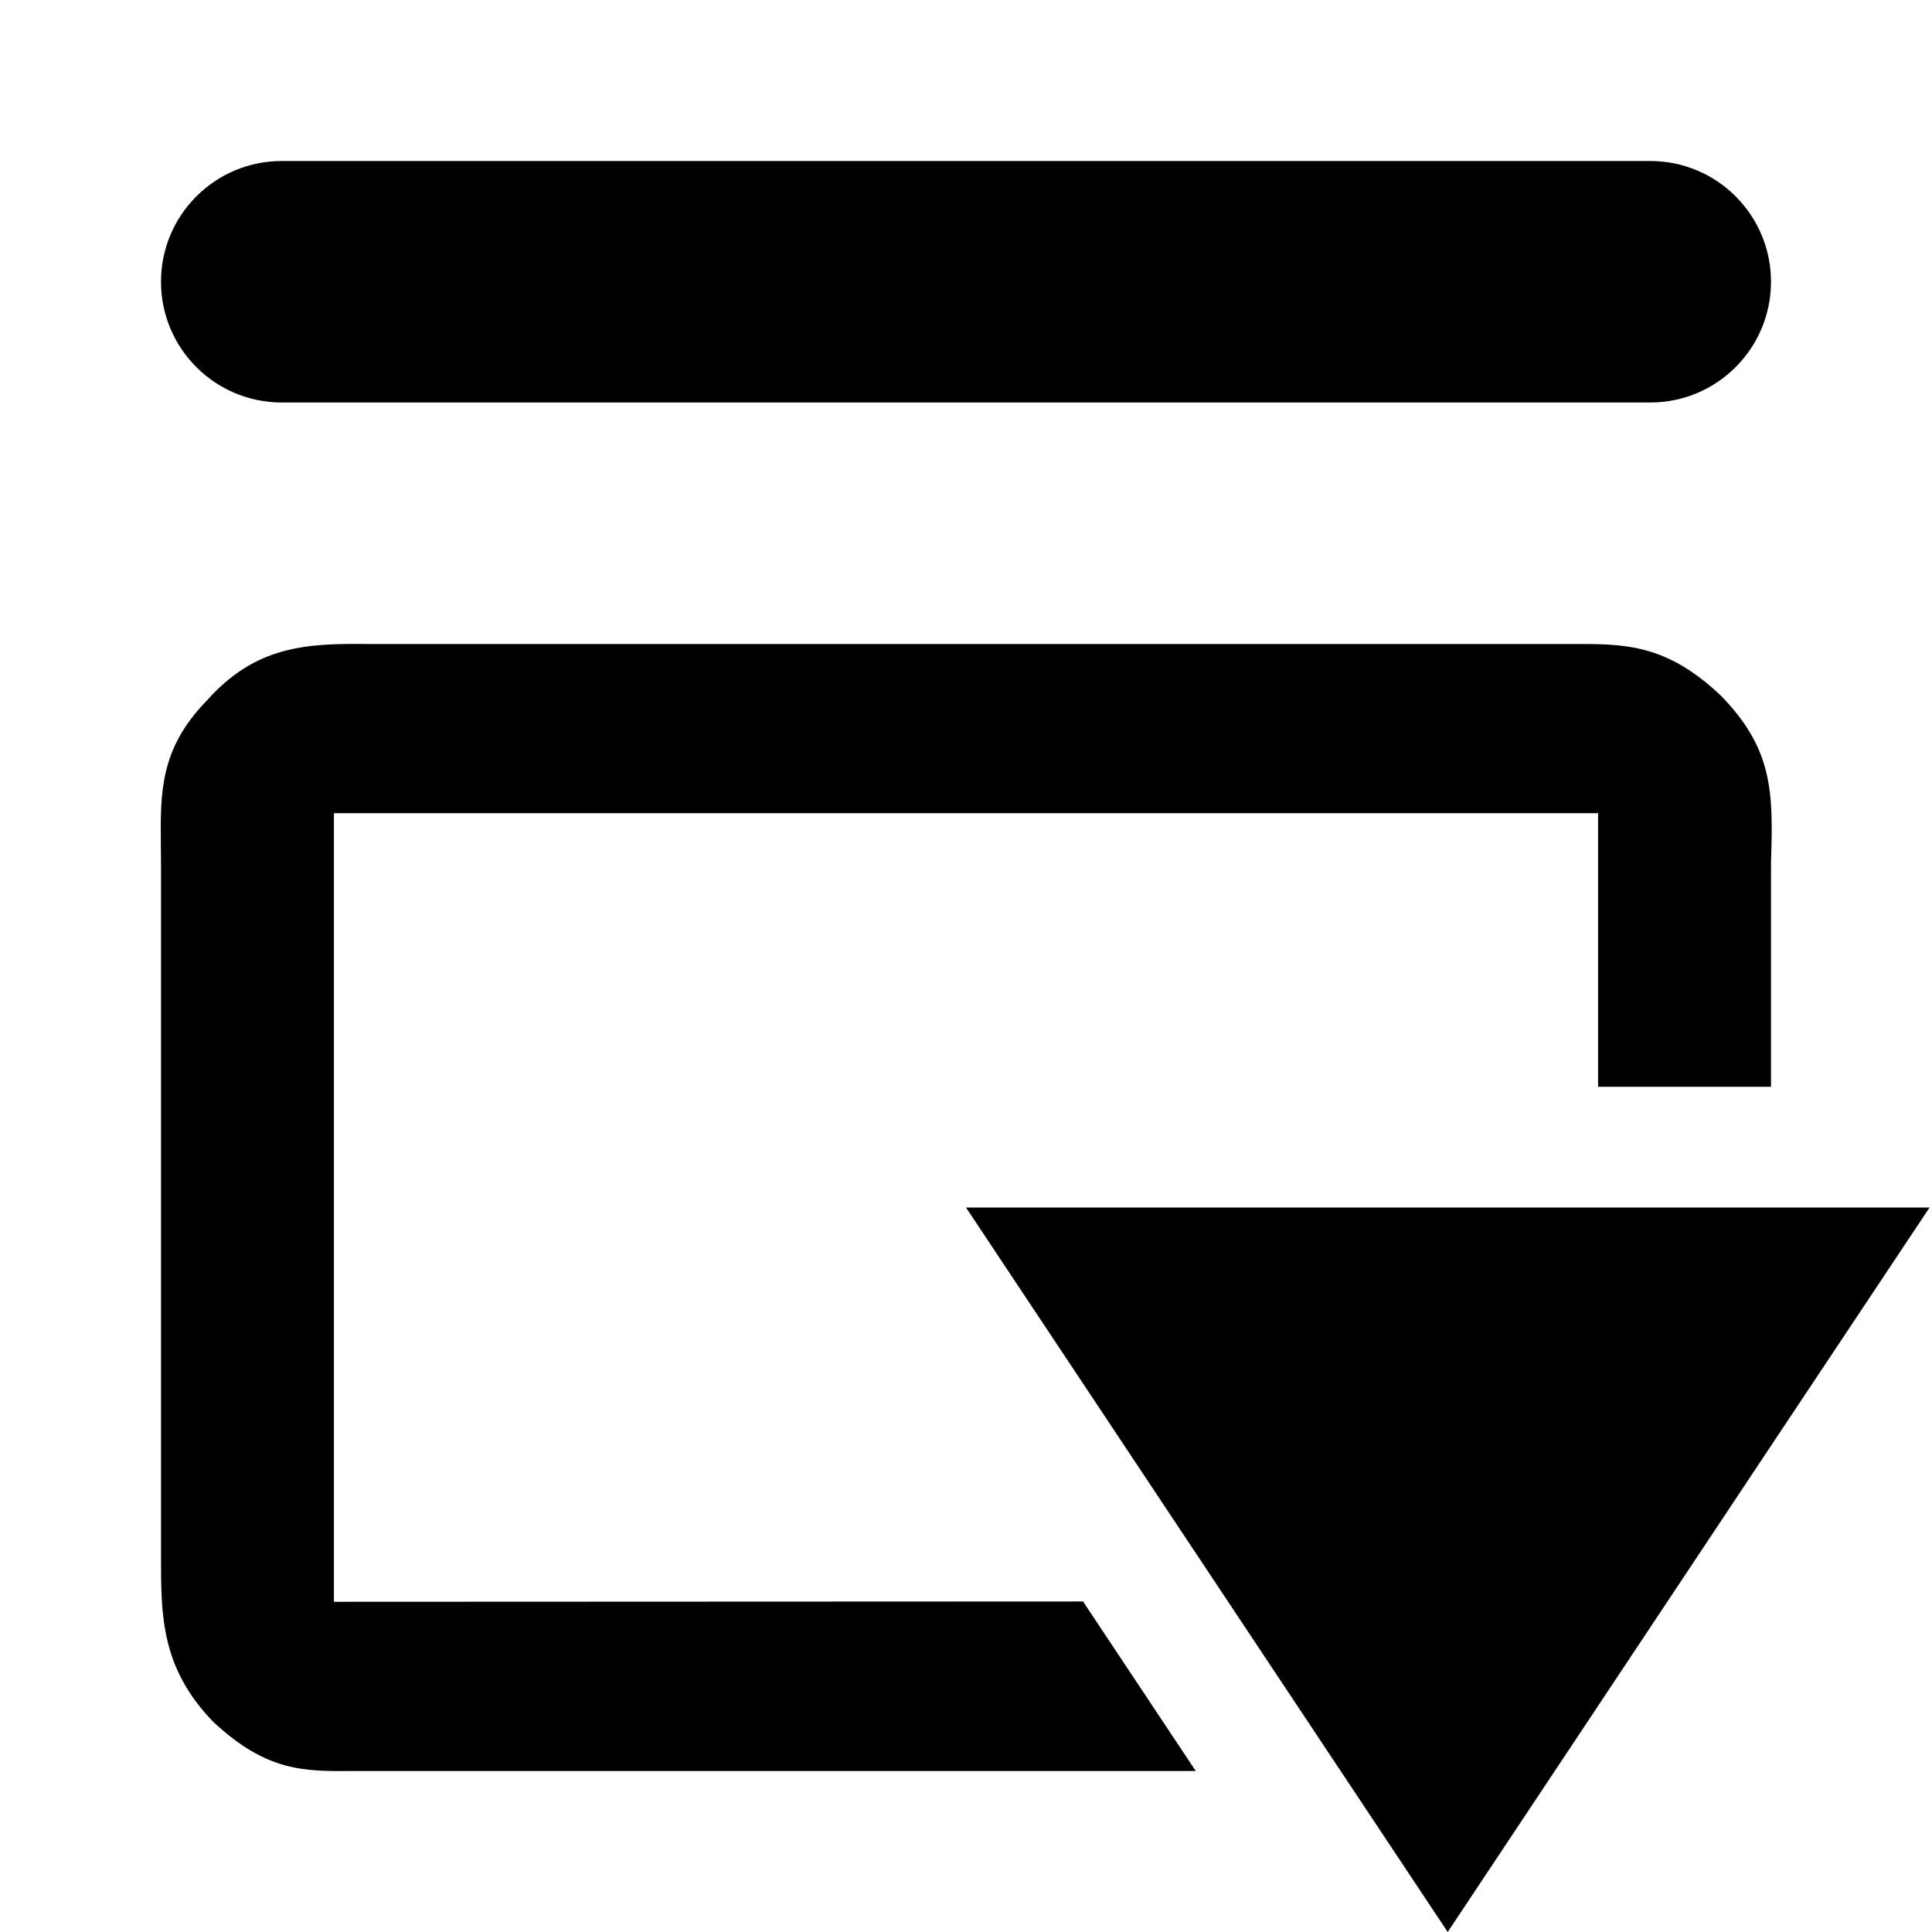
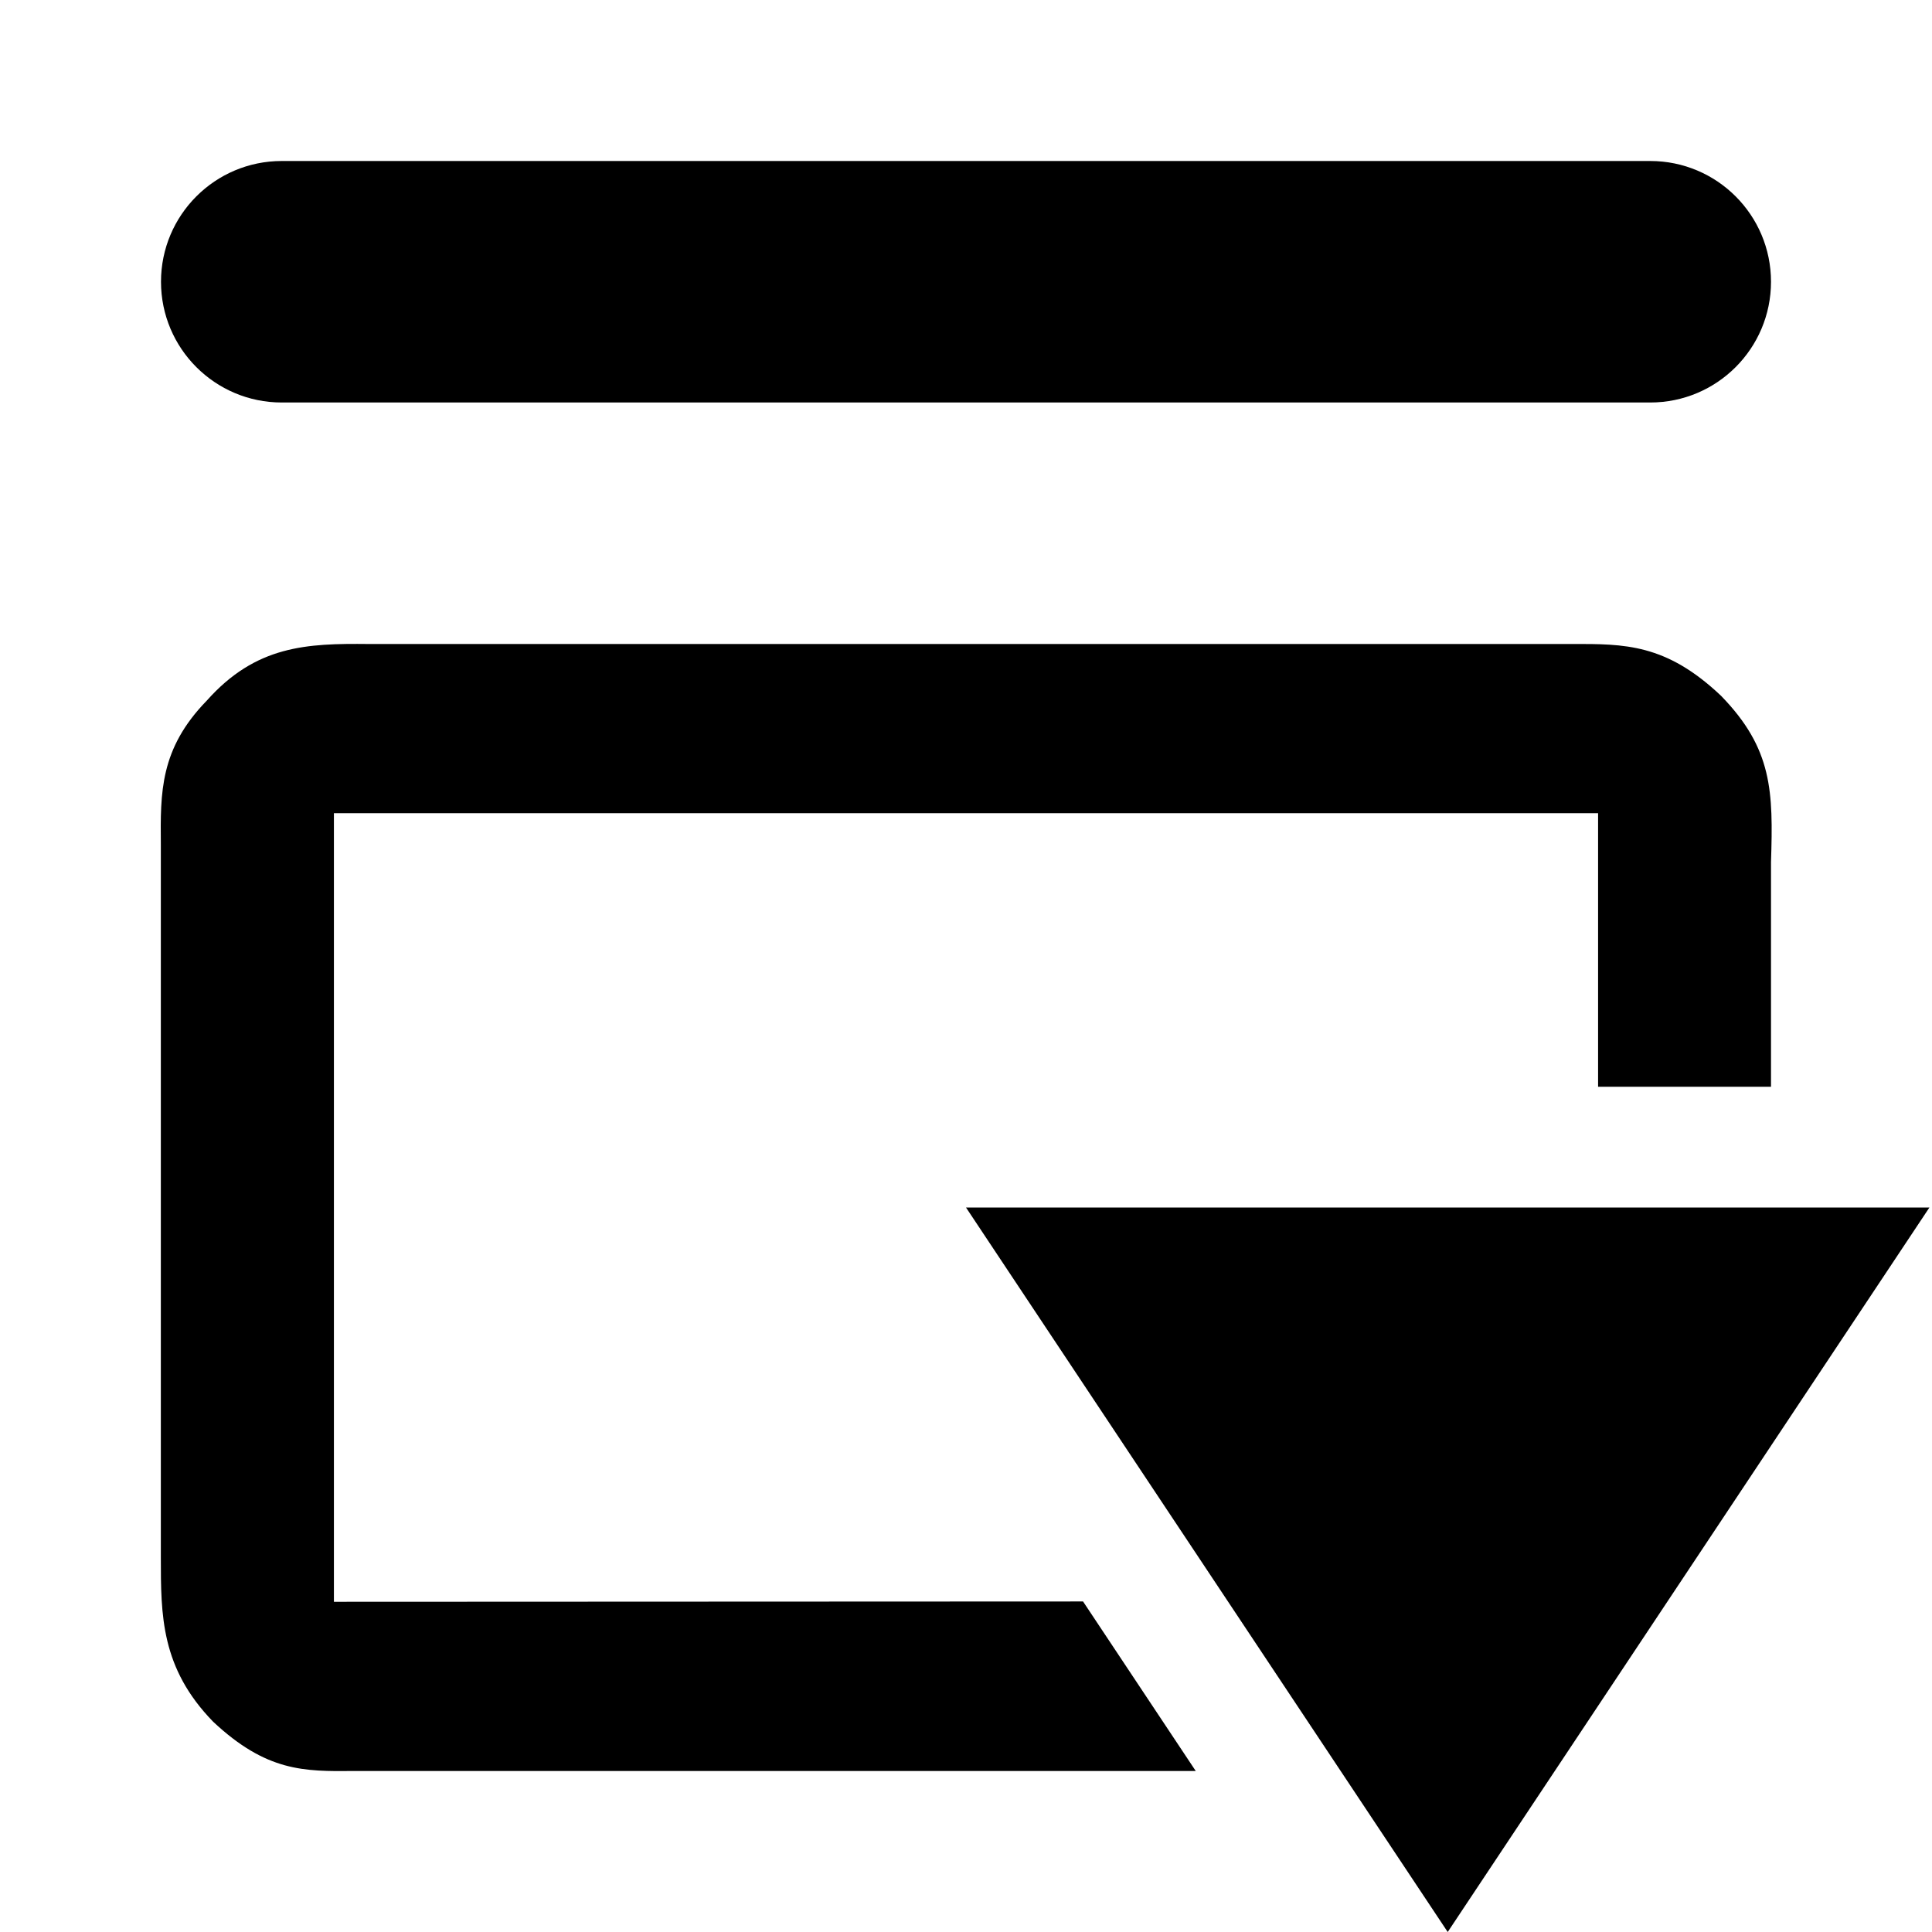
<svg xmlns="http://www.w3.org/2000/svg" width="12" height="12" fill="currentColor" viewBox="0 0 12 12">
-   <g class="buildType-composite-arrow-12px">
-     <path fill-rule="evenodd" d="M1.75 1a.75.75 0 0 0 0 1.5h8.5a.75.75 0 0 0 0-1.5h-8.5Zm.446 10h5.231l-.7-1.053-4.653.002V5.051h7.852V6.75H11V5.355c.015-.439.01-.704-.31-1.033-.342-.324-.598-.323-.93-.322H2.29c-.384-.004-.7.008-1.006.352-.291.299-.288.569-.285.894L1 5.355V9.67c0 .364 0 .69.324 1.024.331.31.564.309.872.306ZM6 7.5h5.985L11 8.98 9.657 11l-.665 1L6 7.5Z" class="Union" clip-rule="evenodd" />
+   <g class="build-composite-arrow-12px">
+     <path fill="none" d="M2.29 11c-.357 0-.602.037-.966-.305C.992 10.354 1 10.02 1 9.645v-4.29c0-.375-.04-.671.284-1.003.306-.344.622-.356 1.006-.352h7.42c.357 0 .62-.018.98.322.32.329.325.594.31 1.033V7.5c0 .754-1.63 3.5-2.5 3.5H2.29Z" class="secondary" />
+     <path fill-rule="evenodd" d="M1.75 1a.75.75 0 0 0 0 1.5h8.5a.75.75 0 0 0 0-1.5h-8.5Zm.446 10h5.231l-.7-1.053-4.653.002V5.051h7.852V6.75H11V5.355c.014-.439.01-.704-.31-1.033-.342-.324-.598-.323-.93-.322H2.29c-.384-.004-.7.008-1.006.352-.291.299-.288.569-.285.894V9.67c0 .364 0 .69.325 1.024.331.31.564.309.872.306ZM6 7.5h5.984L11 8.98 9.657 11l-.665 1L6 7.5Z" class="Union" clip-rule="evenodd" />
  </g>
</svg>
